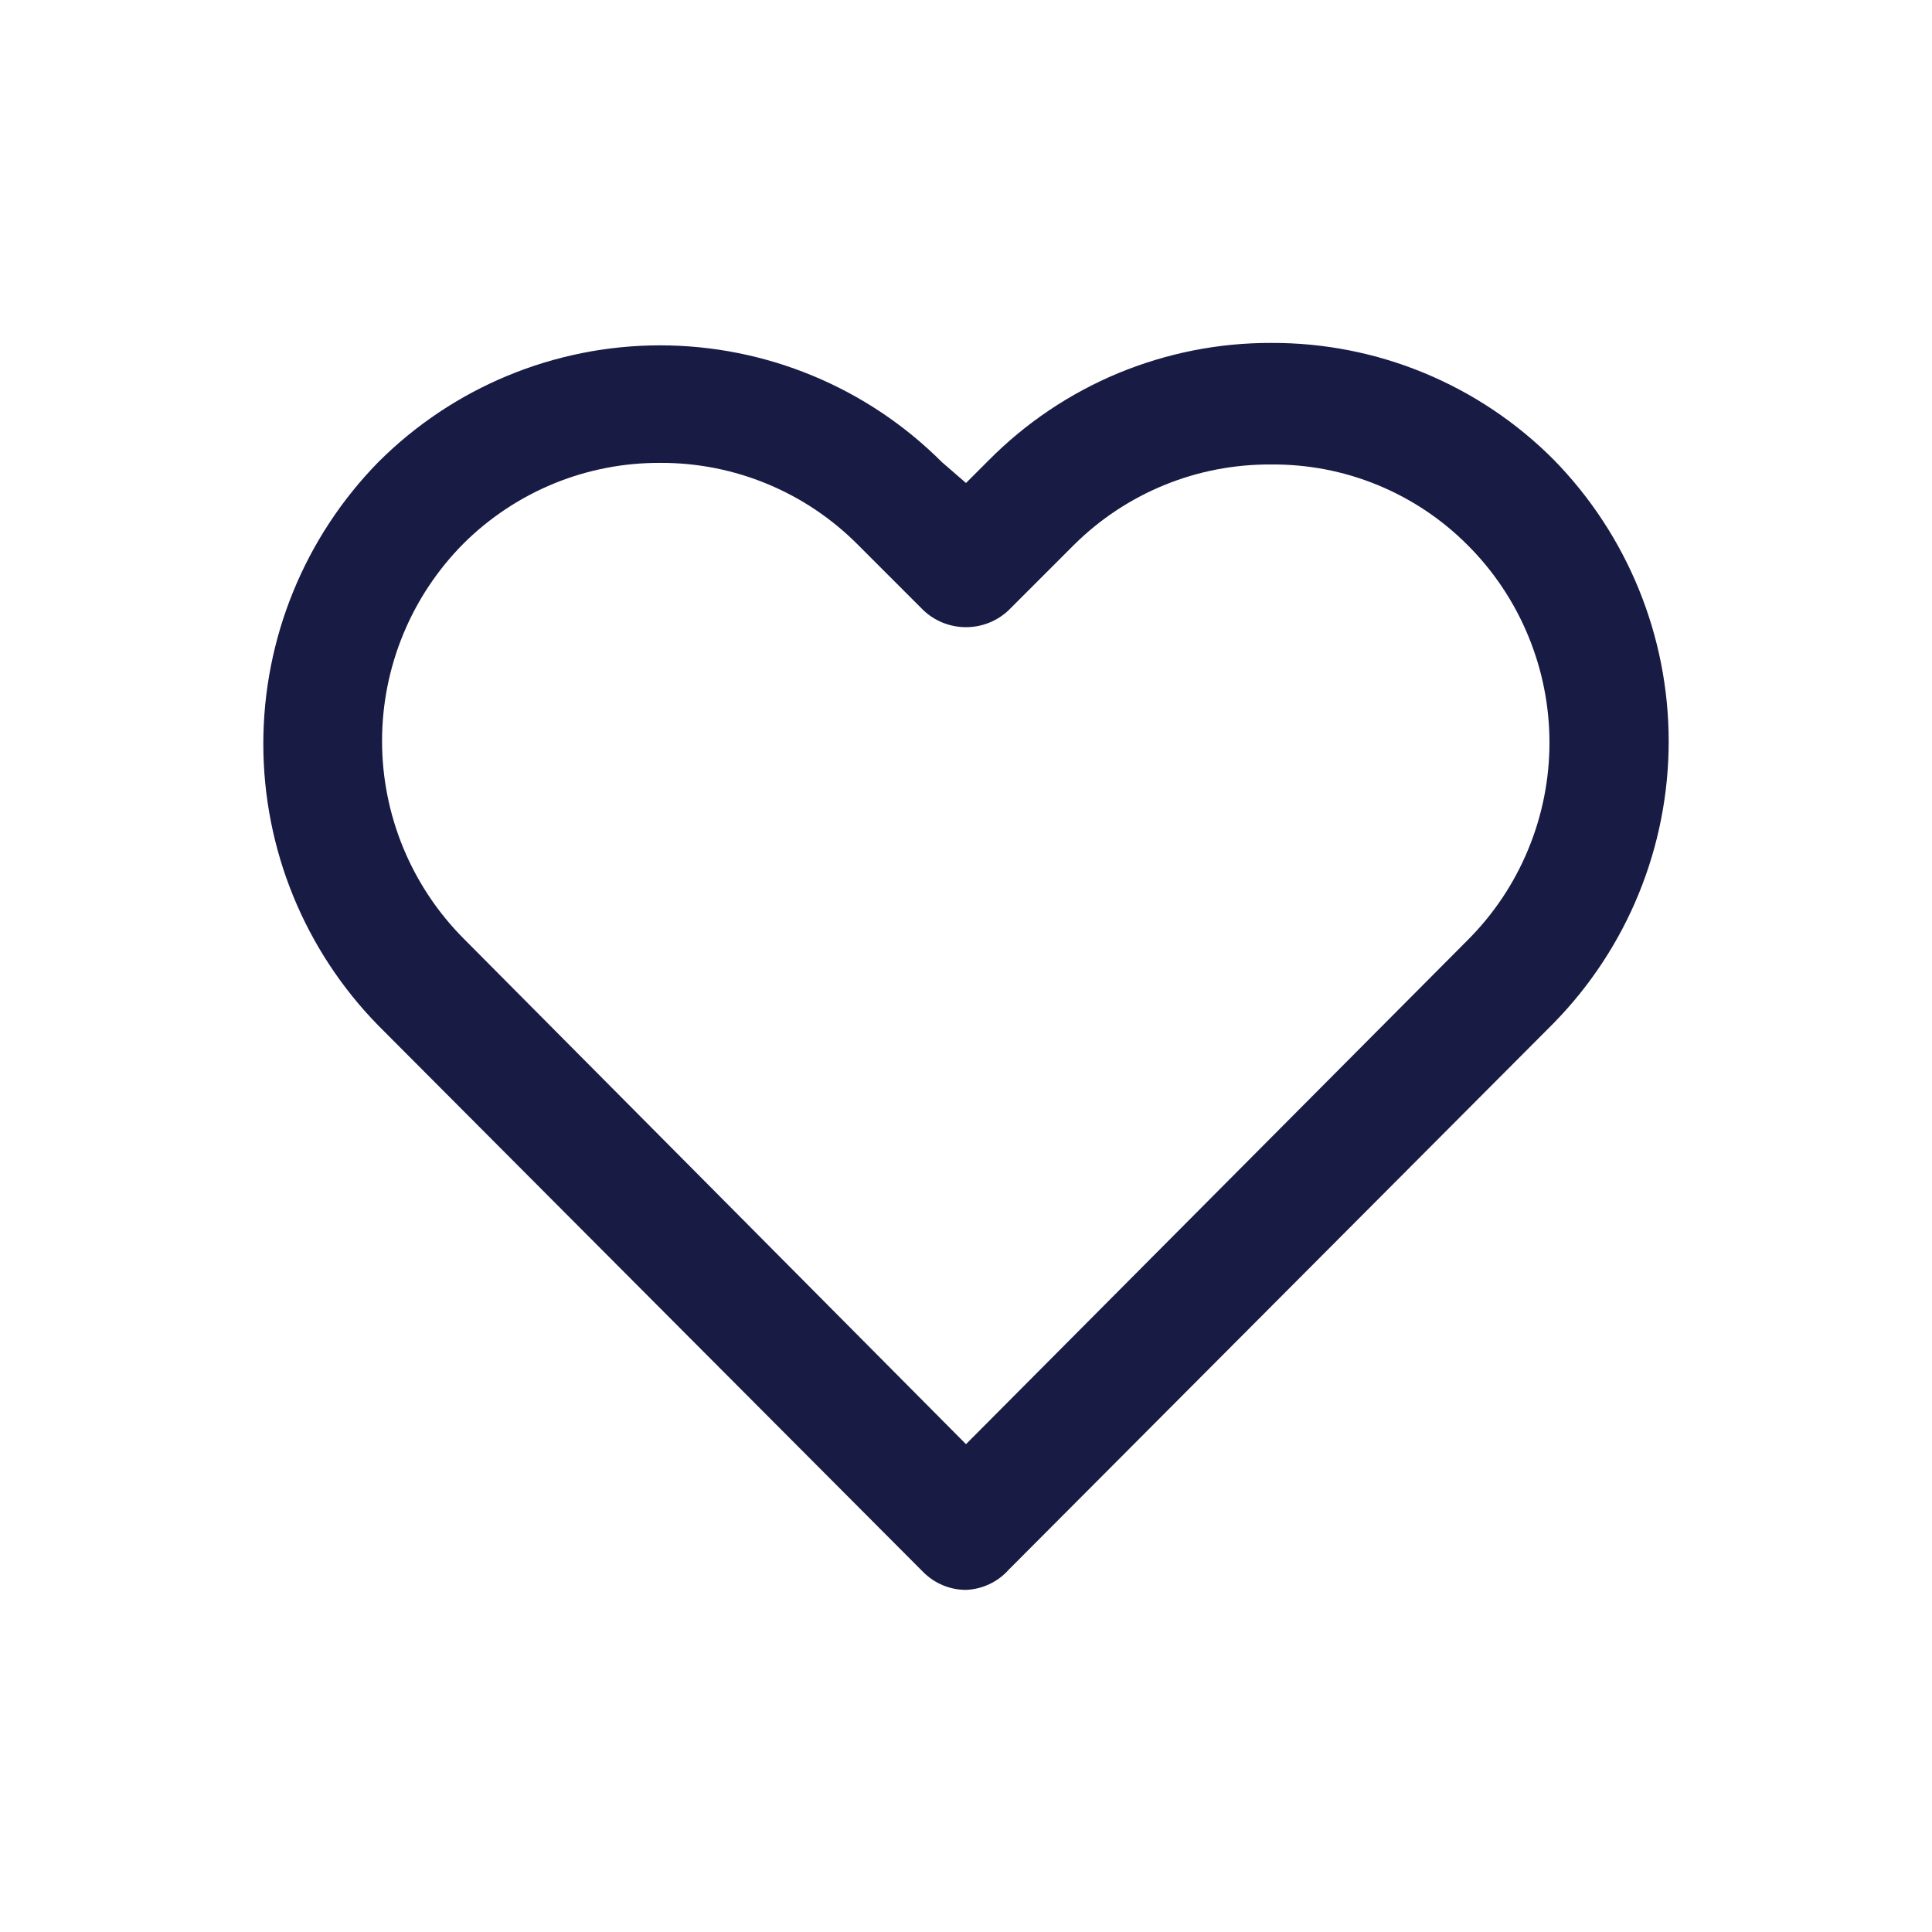
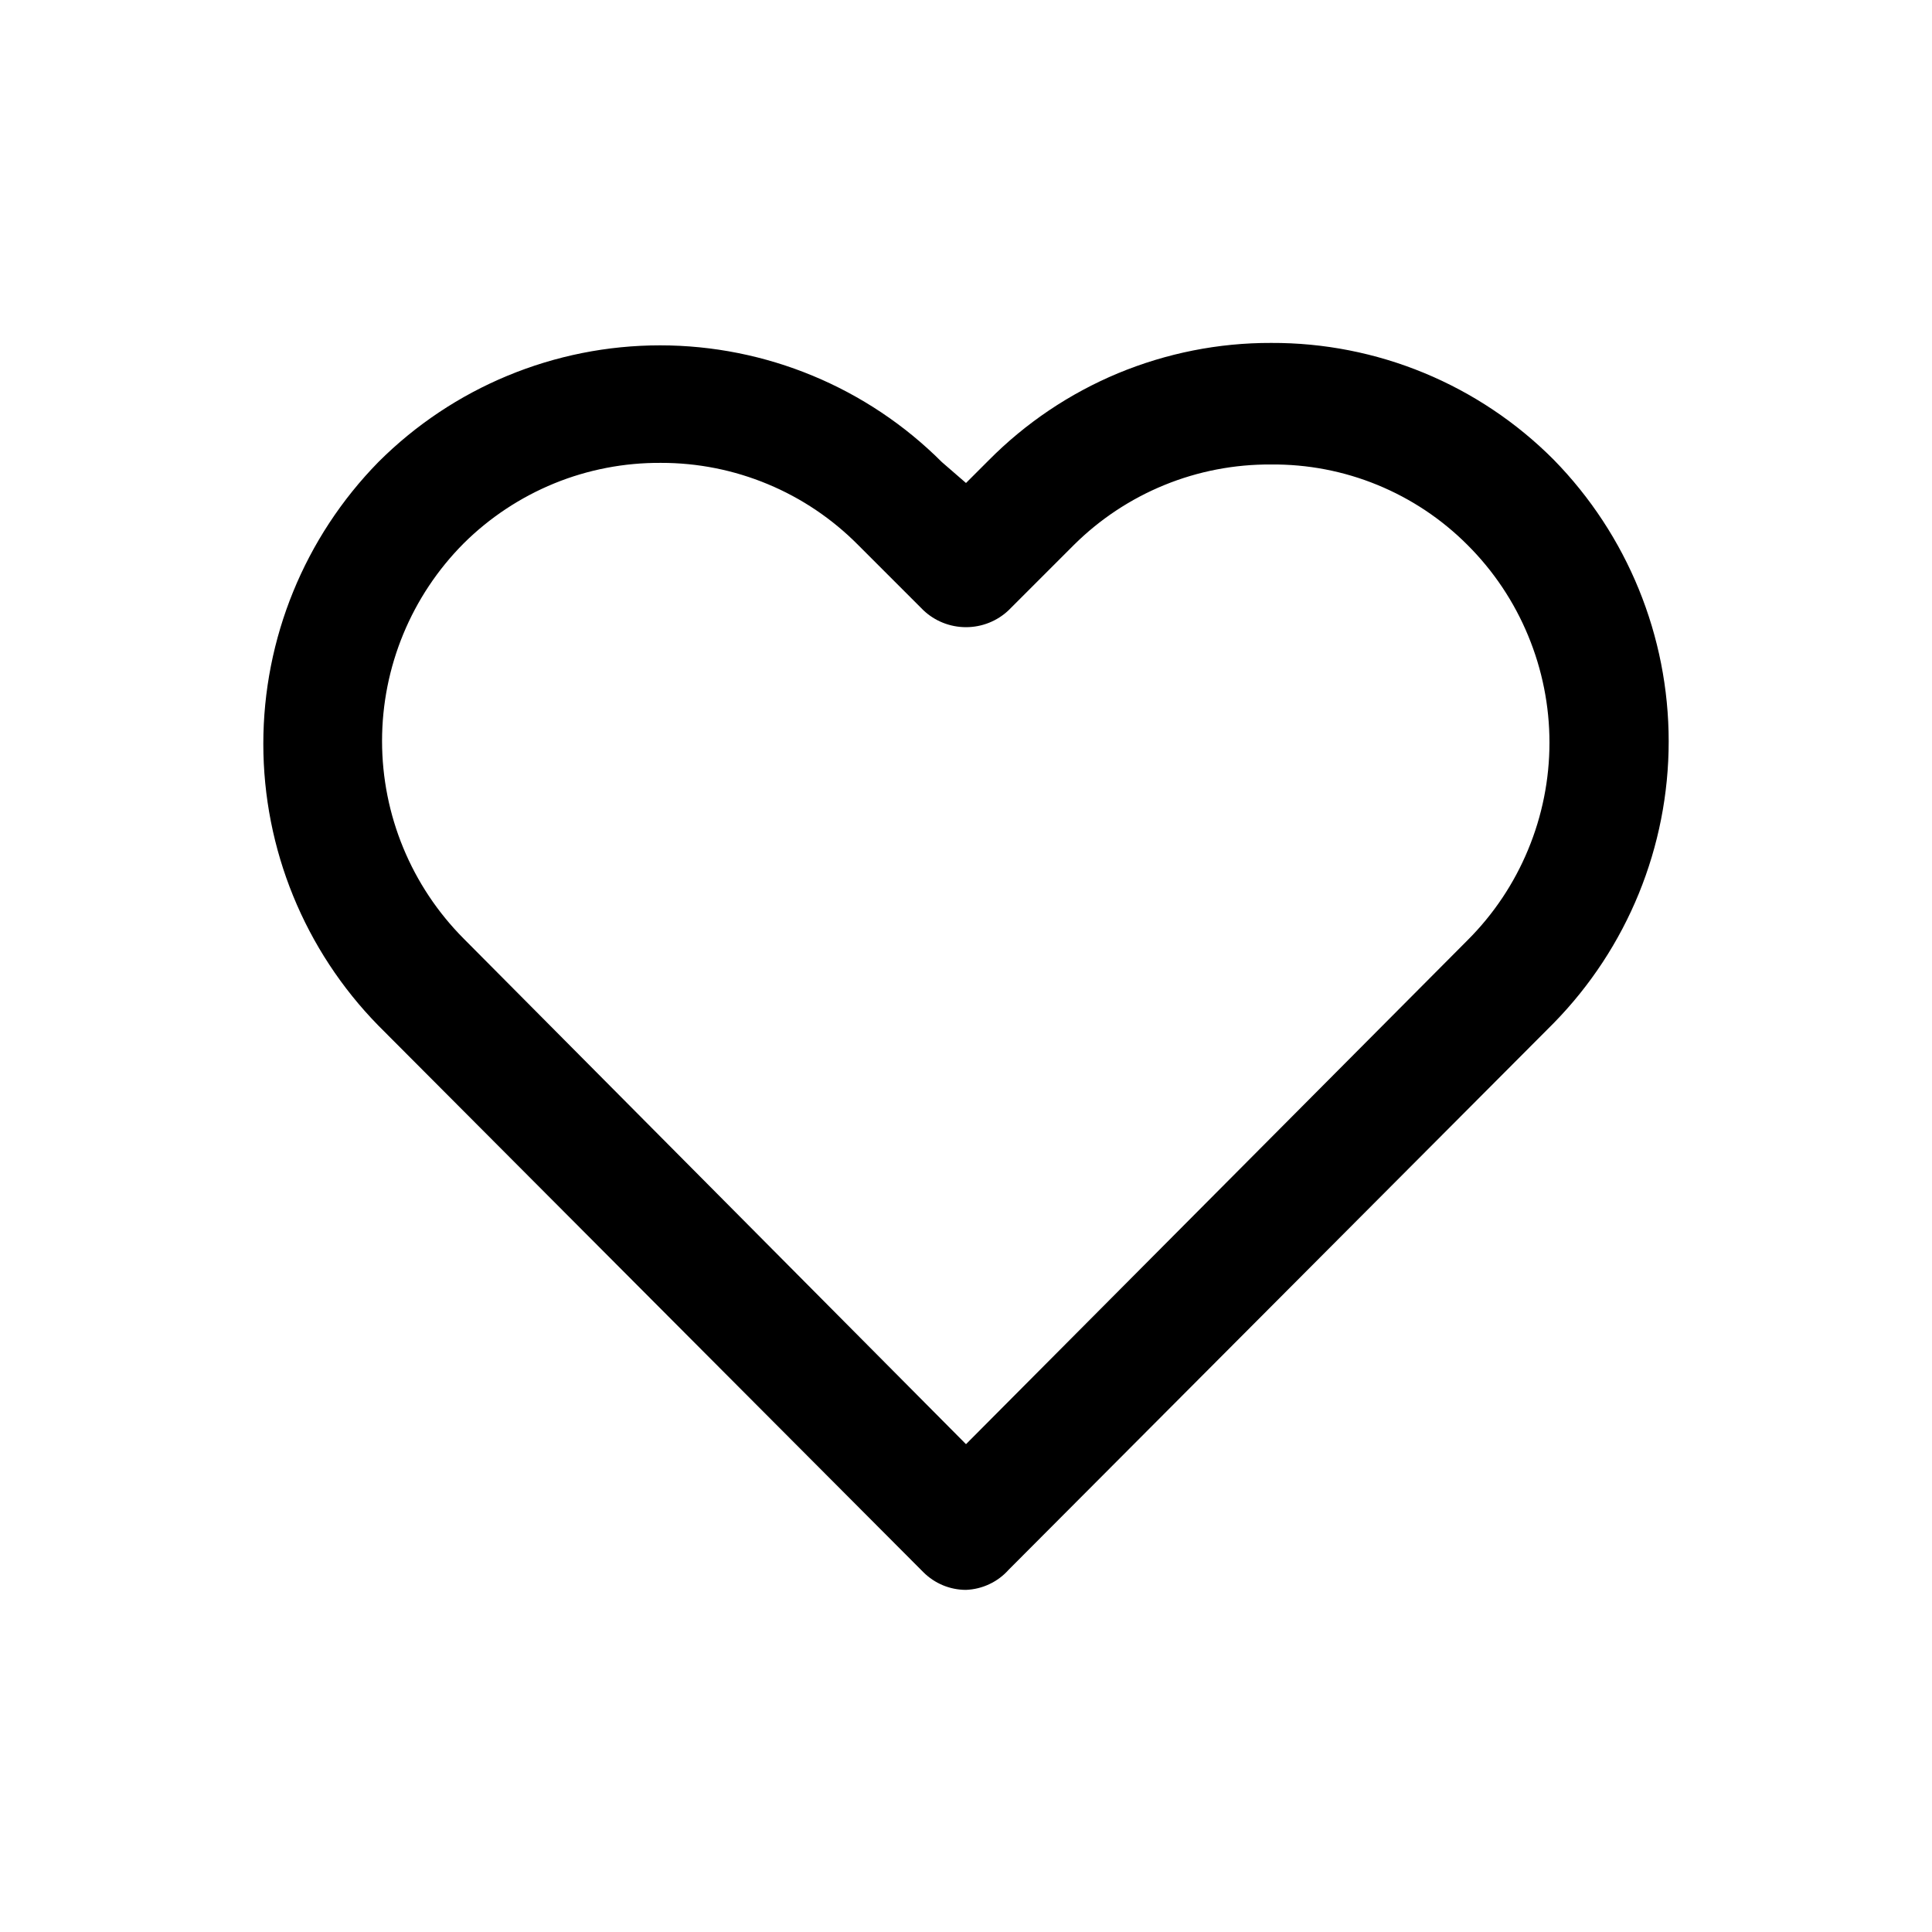
<svg xmlns="http://www.w3.org/2000/svg" width="48" height="48" viewBox="0 0 24 24" fill="none">
-   <path d="M12 19.75C11.801 19.75 11.611 19.671 11.47 19.53L4.7 12.74C3.784 11.805 3.271 10.549 3.271 9.24C3.271 7.931 3.784 6.675 4.7 5.74C5.628 4.812 6.887 4.29 8.2 4.29C9.513 4.29 10.772 4.812 11.7 5.74L12 6L12.28 5.72C12.739 5.256 13.286 4.888 13.888 4.637C14.491 4.387 15.137 4.258 15.79 4.26C16.442 4.257 17.088 4.384 17.691 4.633C18.293 4.882 18.84 5.248 19.3 5.71C20.216 6.645 20.729 7.901 20.729 9.21C20.729 10.519 20.216 11.775 19.3 12.71L12.53 19.5C12.463 19.575 12.382 19.636 12.29 19.679C12.199 19.722 12.101 19.746 12 19.75ZM8.21 5.75C7.756 5.747 7.306 5.833 6.885 6.005C6.465 6.177 6.082 6.43 5.76 6.75C5.111 7.402 4.746 8.285 4.746 9.205C4.746 10.125 5.111 11.008 5.76 11.66L12 17.94L18.23 11.68C18.553 11.358 18.809 10.975 18.983 10.554C19.158 10.133 19.248 9.681 19.248 9.225C19.248 8.769 19.158 8.318 18.983 7.896C18.809 7.475 18.553 7.092 18.23 6.77C17.91 6.449 17.53 6.196 17.111 6.024C16.692 5.852 16.243 5.766 15.79 5.77C15.336 5.767 14.886 5.853 14.465 6.025C14.044 6.197 13.662 6.45 13.34 6.77L12.53 7.58C12.387 7.716 12.197 7.791 12 7.791C11.803 7.791 11.613 7.716 11.47 7.58L10.66 6.77C10.339 6.446 9.958 6.189 9.537 6.014C9.117 5.839 8.666 5.749 8.21 5.75Z" fill="#181B44" />
+   <path d="M12 19.75C11.801 19.75 11.611 19.671 11.47 19.53L4.7 12.74C3.784 11.805 3.271 10.549 3.271 9.24C3.271 7.931 3.784 6.675 4.7 5.74C5.628 4.812 6.887 4.29 8.2 4.29C9.513 4.29 10.772 4.812 11.7 5.74L12 6L12.28 5.72C12.739 5.256 13.286 4.888 13.888 4.637C14.491 4.387 15.137 4.258 15.79 4.26C16.442 4.257 17.088 4.384 17.691 4.633C18.293 4.882 18.84 5.248 19.3 5.71C20.216 6.645 20.729 7.901 20.729 9.21C20.729 10.519 20.216 11.775 19.3 12.71L12.53 19.5C12.463 19.575 12.382 19.636 12.29 19.679C12.199 19.722 12.101 19.746 12 19.75ZM8.21 5.75C7.756 5.747 7.306 5.833 6.885 6.005C6.465 6.177 6.082 6.43 5.76 6.75C5.111 7.402 4.746 8.285 4.746 9.205C4.746 10.125 5.111 11.008 5.76 11.66L12 17.94L18.23 11.68C18.553 11.358 18.809 10.975 18.983 10.554C19.158 10.133 19.248 9.681 19.248 9.225C19.248 8.769 19.158 8.318 18.983 7.896C18.809 7.475 18.553 7.092 18.23 6.77C17.91 6.449 17.53 6.196 17.111 6.024C16.692 5.852 16.243 5.766 15.79 5.77C15.336 5.767 14.886 5.853 14.465 6.025C14.044 6.197 13.662 6.45 13.34 6.77L12.53 7.58C12.387 7.716 12.197 7.791 12 7.791C11.803 7.791 11.613 7.716 11.47 7.58L10.66 6.77C10.339 6.446 9.958 6.189 9.537 6.014C9.117 5.839 8.666 5.749 8.21 5.75Z" fill="#000000" />
</svg>
